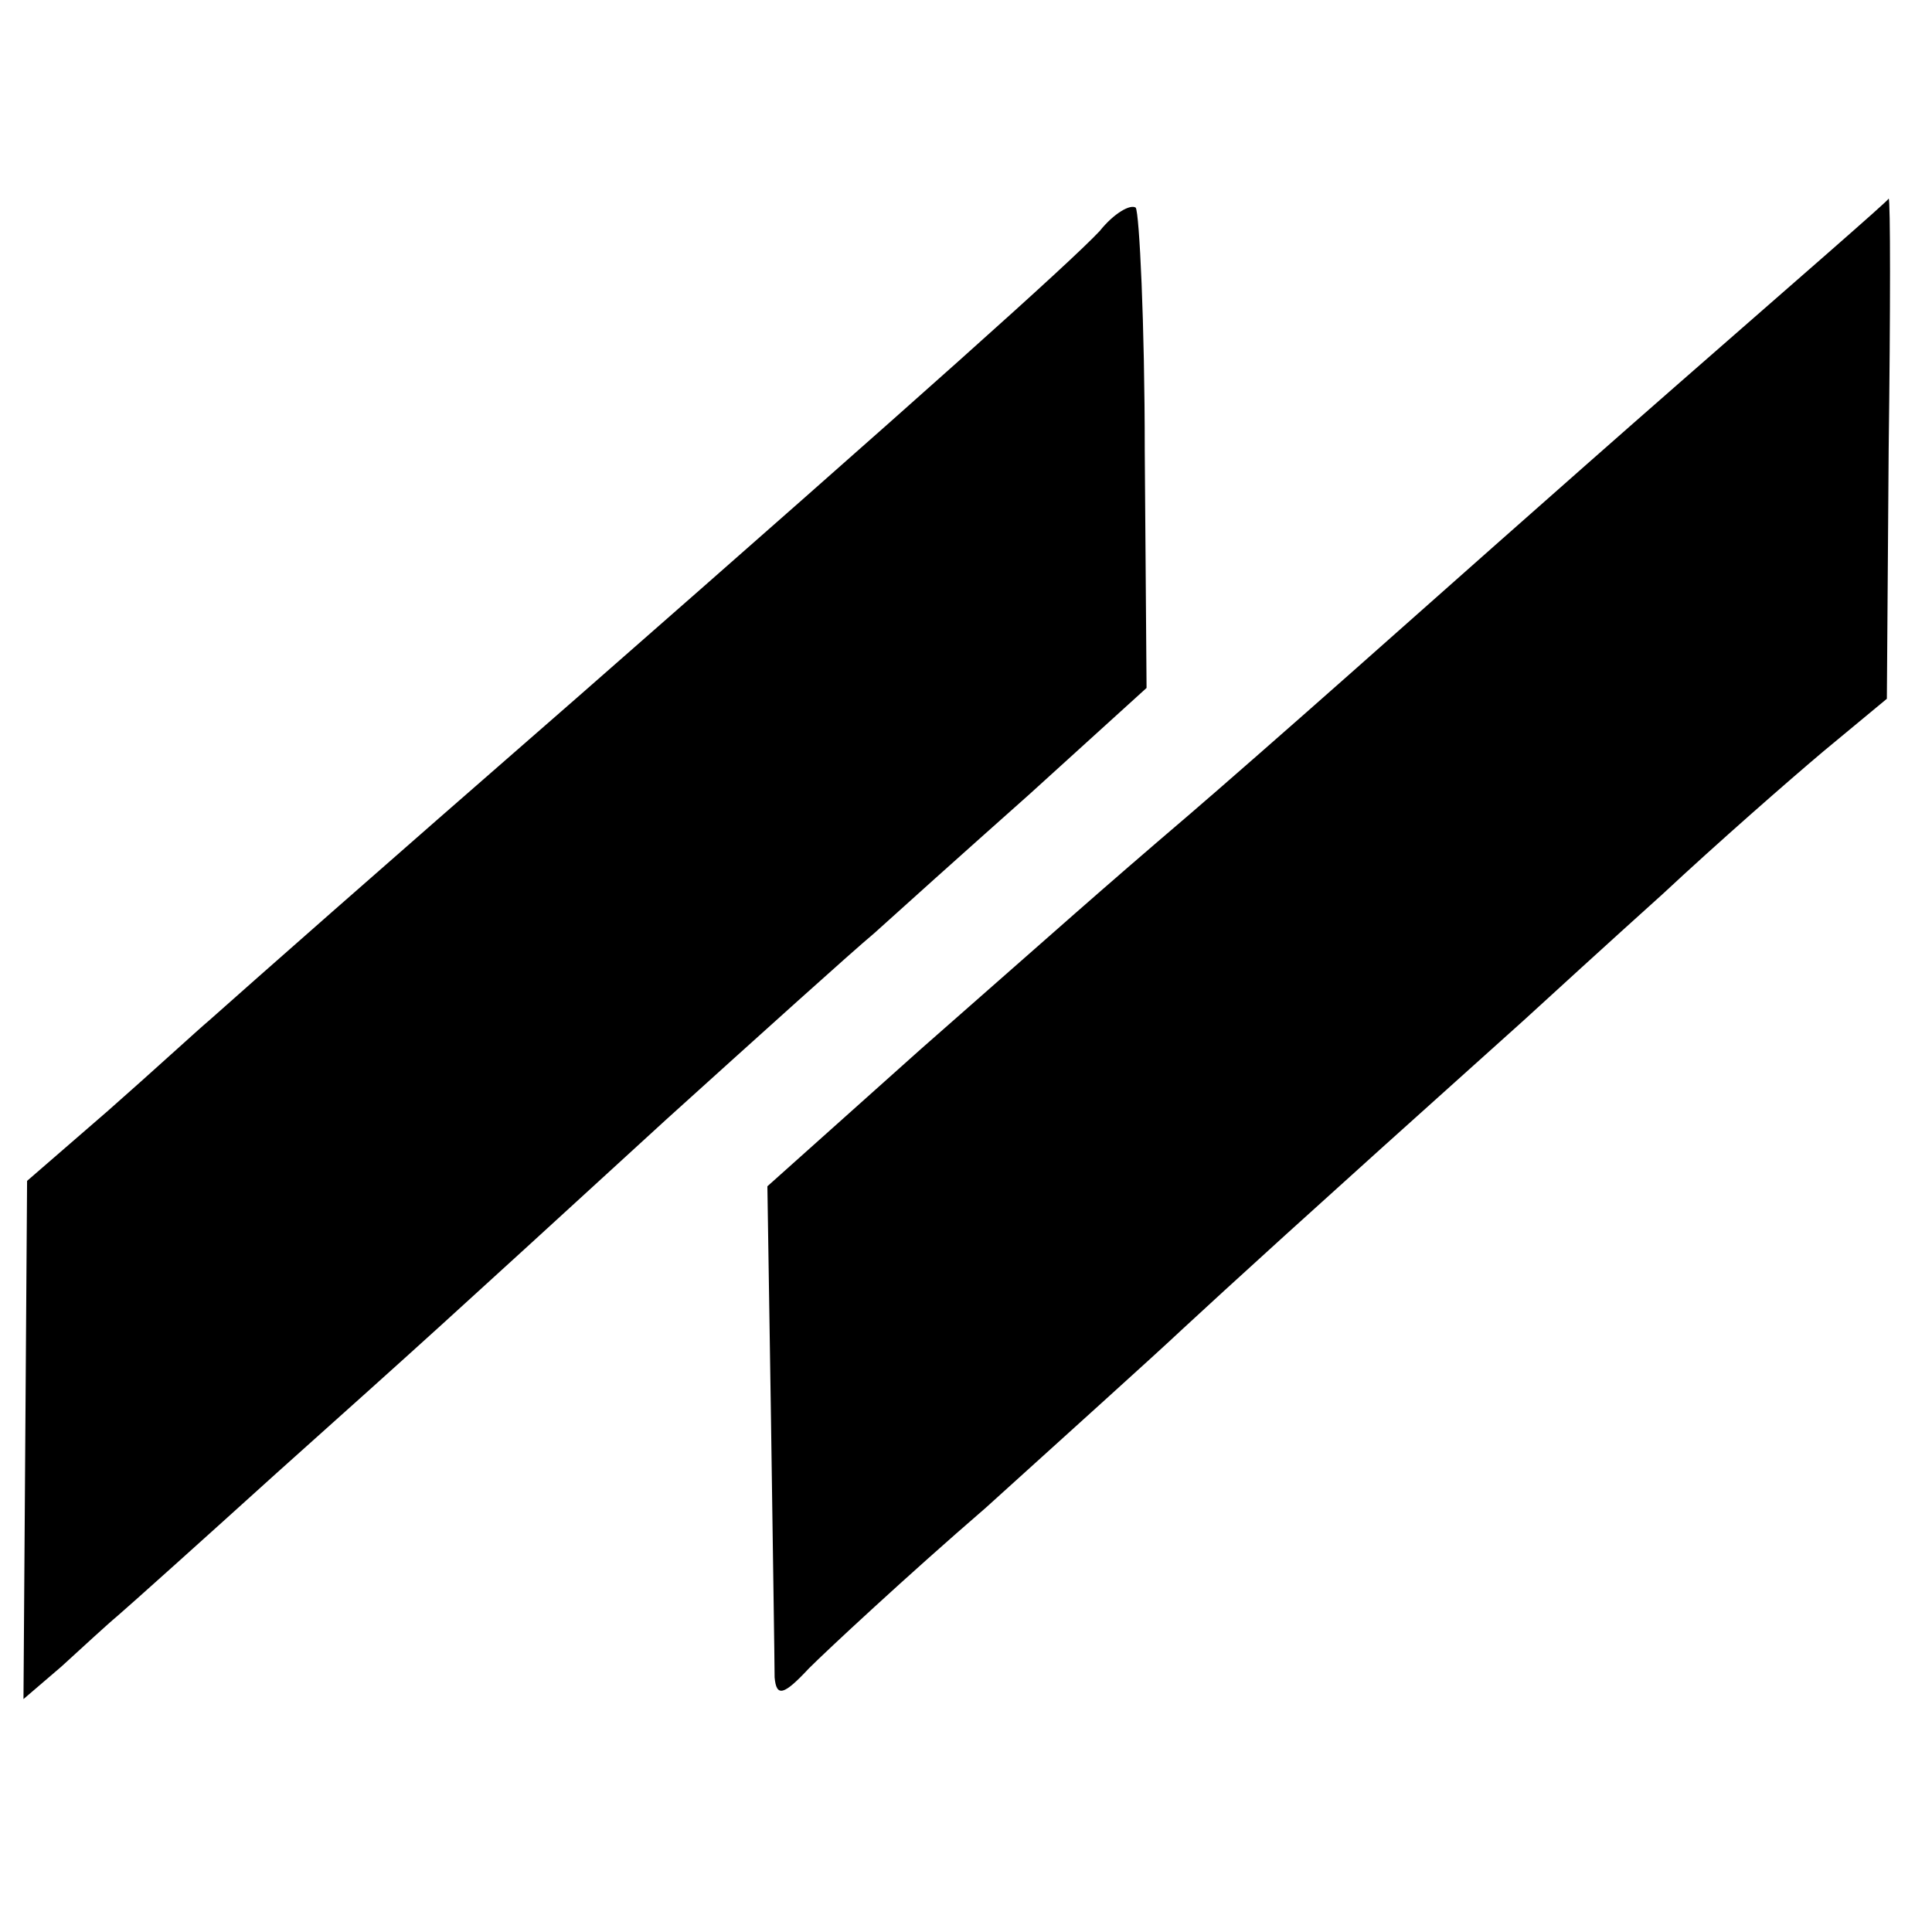
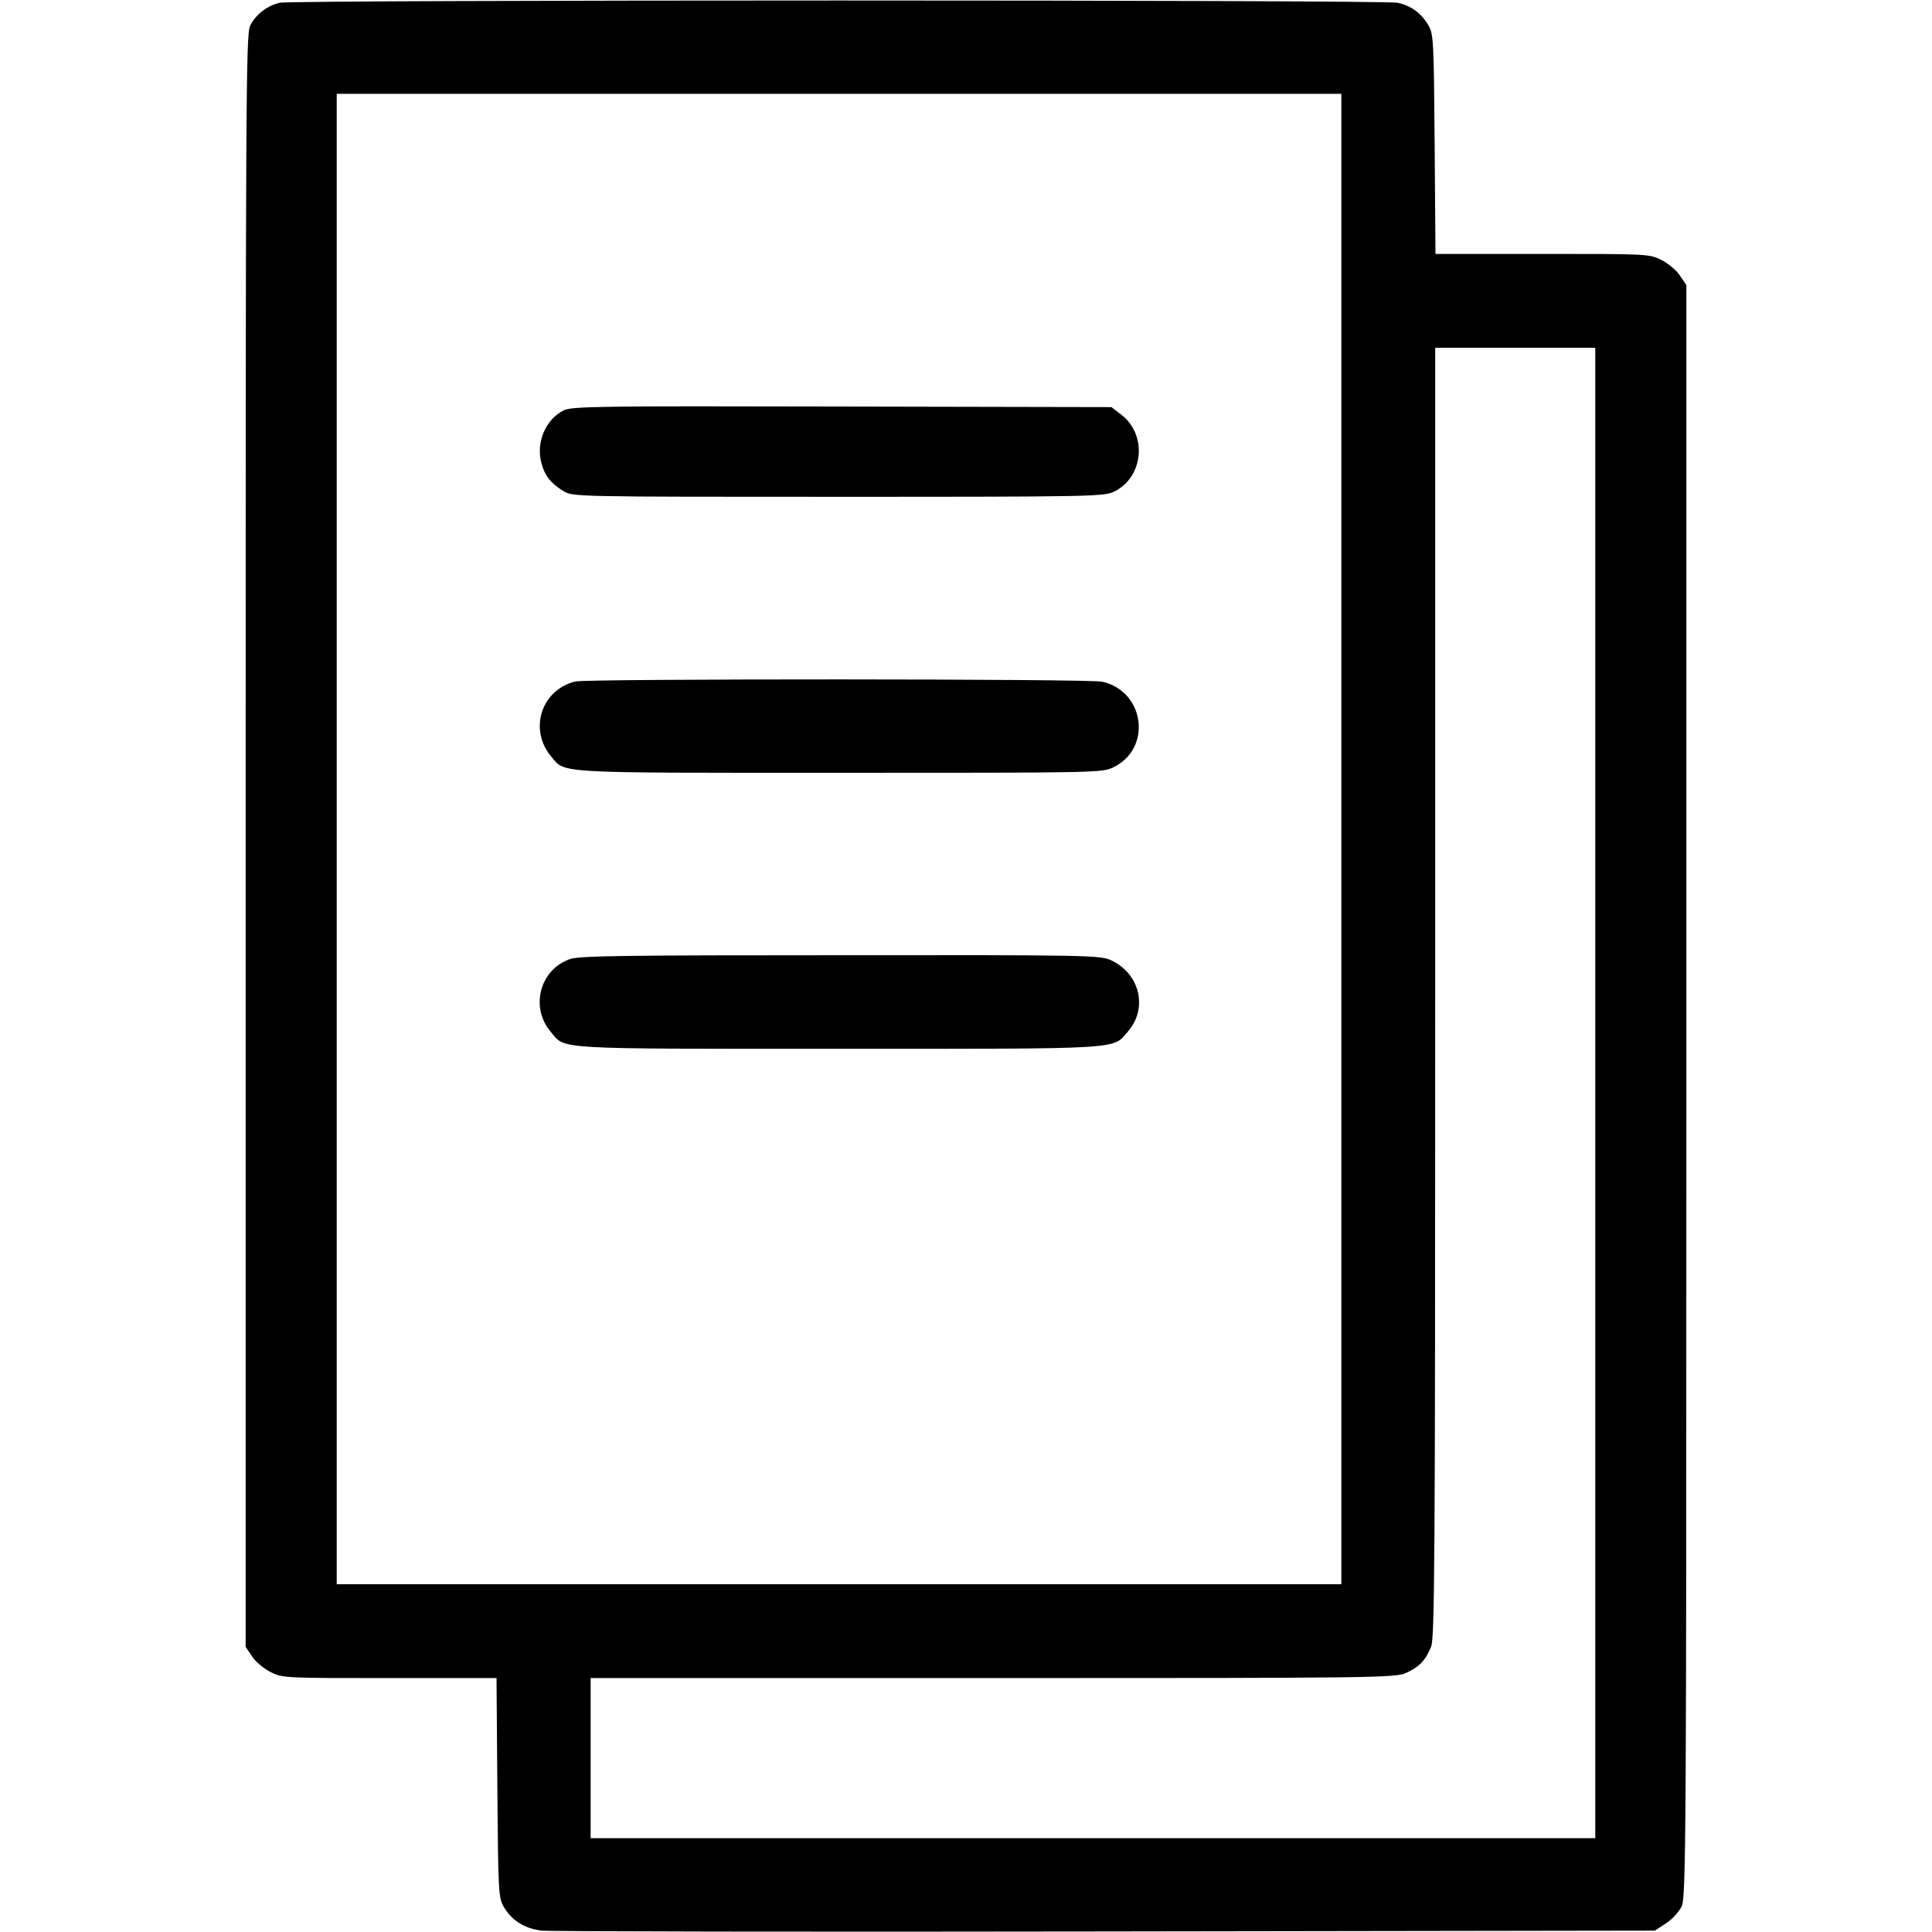
- <svg xmlns="http://www.w3.org/2000/svg" version="1.0" width="107pt" height="107pt" viewBox="0 0 107 107" preserveAspectRatio="xMidYMid meet">
-   <g transform="translate(0,107) scale(0.1,-0.1)" fill="#000000" stroke="none">
-     <path d="M609 942 c-17 -18 -95 -88 -289 -258 -117 -102 -177 -155 -204 -179 -6 -5 -31 -28 -56 -50 l-45 -39 -1 -144 -1 -143 21 18 c11 10 25 23 31 28 7 6 46 41 88 79 86 77 86 77 216 196 52 47 103 93 115 103 11 10 50 45 86 77 l65 59 -1 131 c0 71 -3 132 -5 135 -3 2 -12 -3 -20 -13z" />
-     <path d="M929 857 c-64 -56 -145 -128 -180 -159 -35 -31 -75 -66 -89 -78 -55 -47 -68 -59 -150 -131 l-85 -76 2 -129 c1 -71 2 -135 2 -143 1 -11 5 -10 19 5 10 10 54 51 98 89 43 39 92 83 109 99 26 24 63 58 189 171 12 11 47 43 77 70 30 28 70 63 89 79 l35 29 1 138 c1 77 1 139 0 139 0 -1 -53 -47 -117 -103z" />
+ <svg xmlns="http://www.w3.org/2000/svg" version="1.0" width="700pt" height="700pt" viewBox="0 0 700 700" preserveAspectRatio="xMidYMid meet">
+   <g transform="translate(0,700) scale(0.1,-0.1)" fill="#000000" stroke="none">
+     <path d="M1014 6990 c-46 -10 -89 -44 -108 -84 -15 -31 -16 -281 -16 -2954 l0 -2919 23 -34 c12 -19 42 -44 67 -57 44 -22 50 -22 432 -22 l387 0 3 -397 c3 -381 4 -400 24 -433 28 -48 75 -78 137 -85 29 -3 948 -5 2043 -3 l1990 3 41 27 c22 14 47 42 56 61 16 32 17 258 17 2955 l0 2919 -23 34 c-12 19 -42 44 -67 57 -44 22 -50 22 -432 22 l-387 0 -3 398 c-3 376 -4 399 -23 431 -26 44 -62 70 -111 81 -47 11 -4004 11 -4050 0z m3846 -3030 l0 -2700 -1820 0 -1820 0 0 2700 0 2700 1820 0 1820 0 0 -2700z m920 -920 l0 -2700 -1820 0 -1820 0 0 290 0 290 1458 0 c1392 0 1459 1 1497 19 48 22 69 44 90 94 13 32 15 293 15 2372 l0 2335 290 0 290 0 0 -2700z" />
+     <path d="M2042 5513 c-64 -32 -100 -114 -81 -188 12 -48 34 -76 80 -104 34 -21 40 -21 997 -21 938 0 964 1 1001 20 105 53 118 206 23 278 l-35 27 -976 2 c-884 2 -979 1 -1009 -14z" />
+     <path d="M2085 4531 c-124 -30 -170 -174 -88 -272 52 -62 3 -59 1045 -59 929 0 953 0 992 20 141 68 114 275 -40 310 -46 11 -1865 11 -1909 1z" />
+     <path d="M2065 3525 c-109 -38 -145 -174 -70 -263 55 -65 -4 -62 1044 -62 1047 0 990 -3 1048 63 73 84 43 210 -62 258 -38 18 -89 19 -980 18 -784 0 -947 -2 -980 -14z" />
  </g>
</svg>
